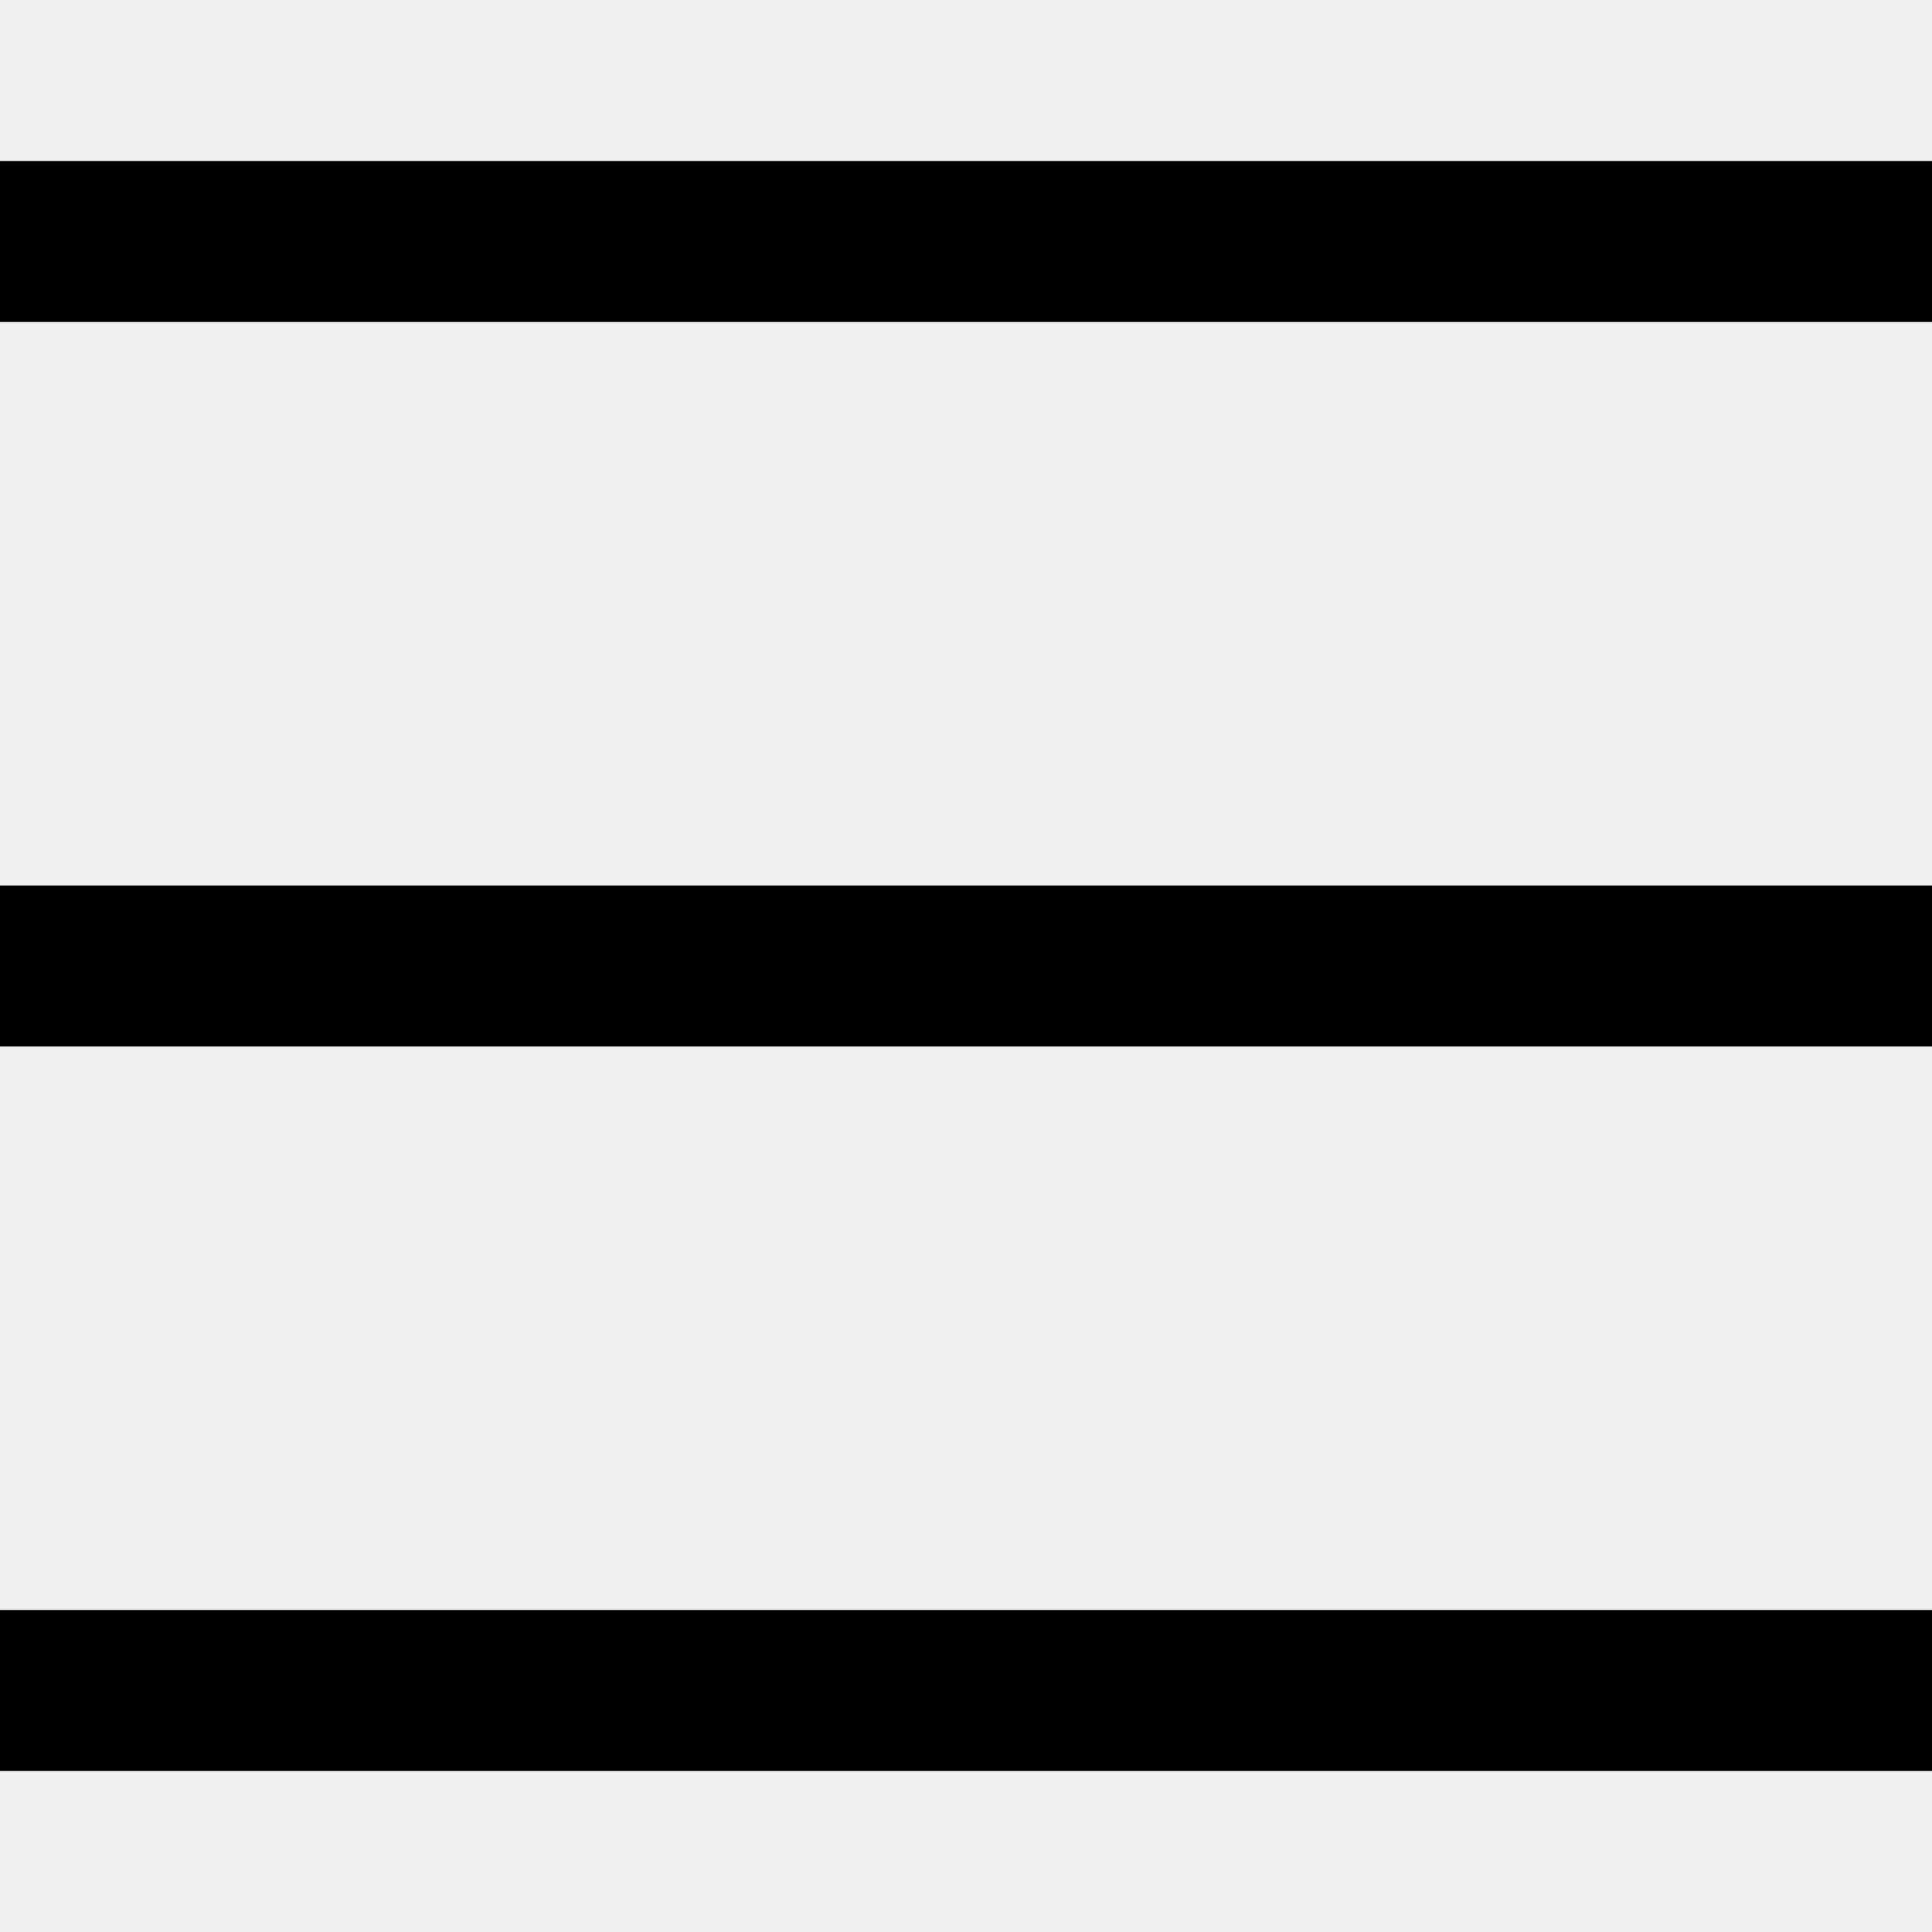
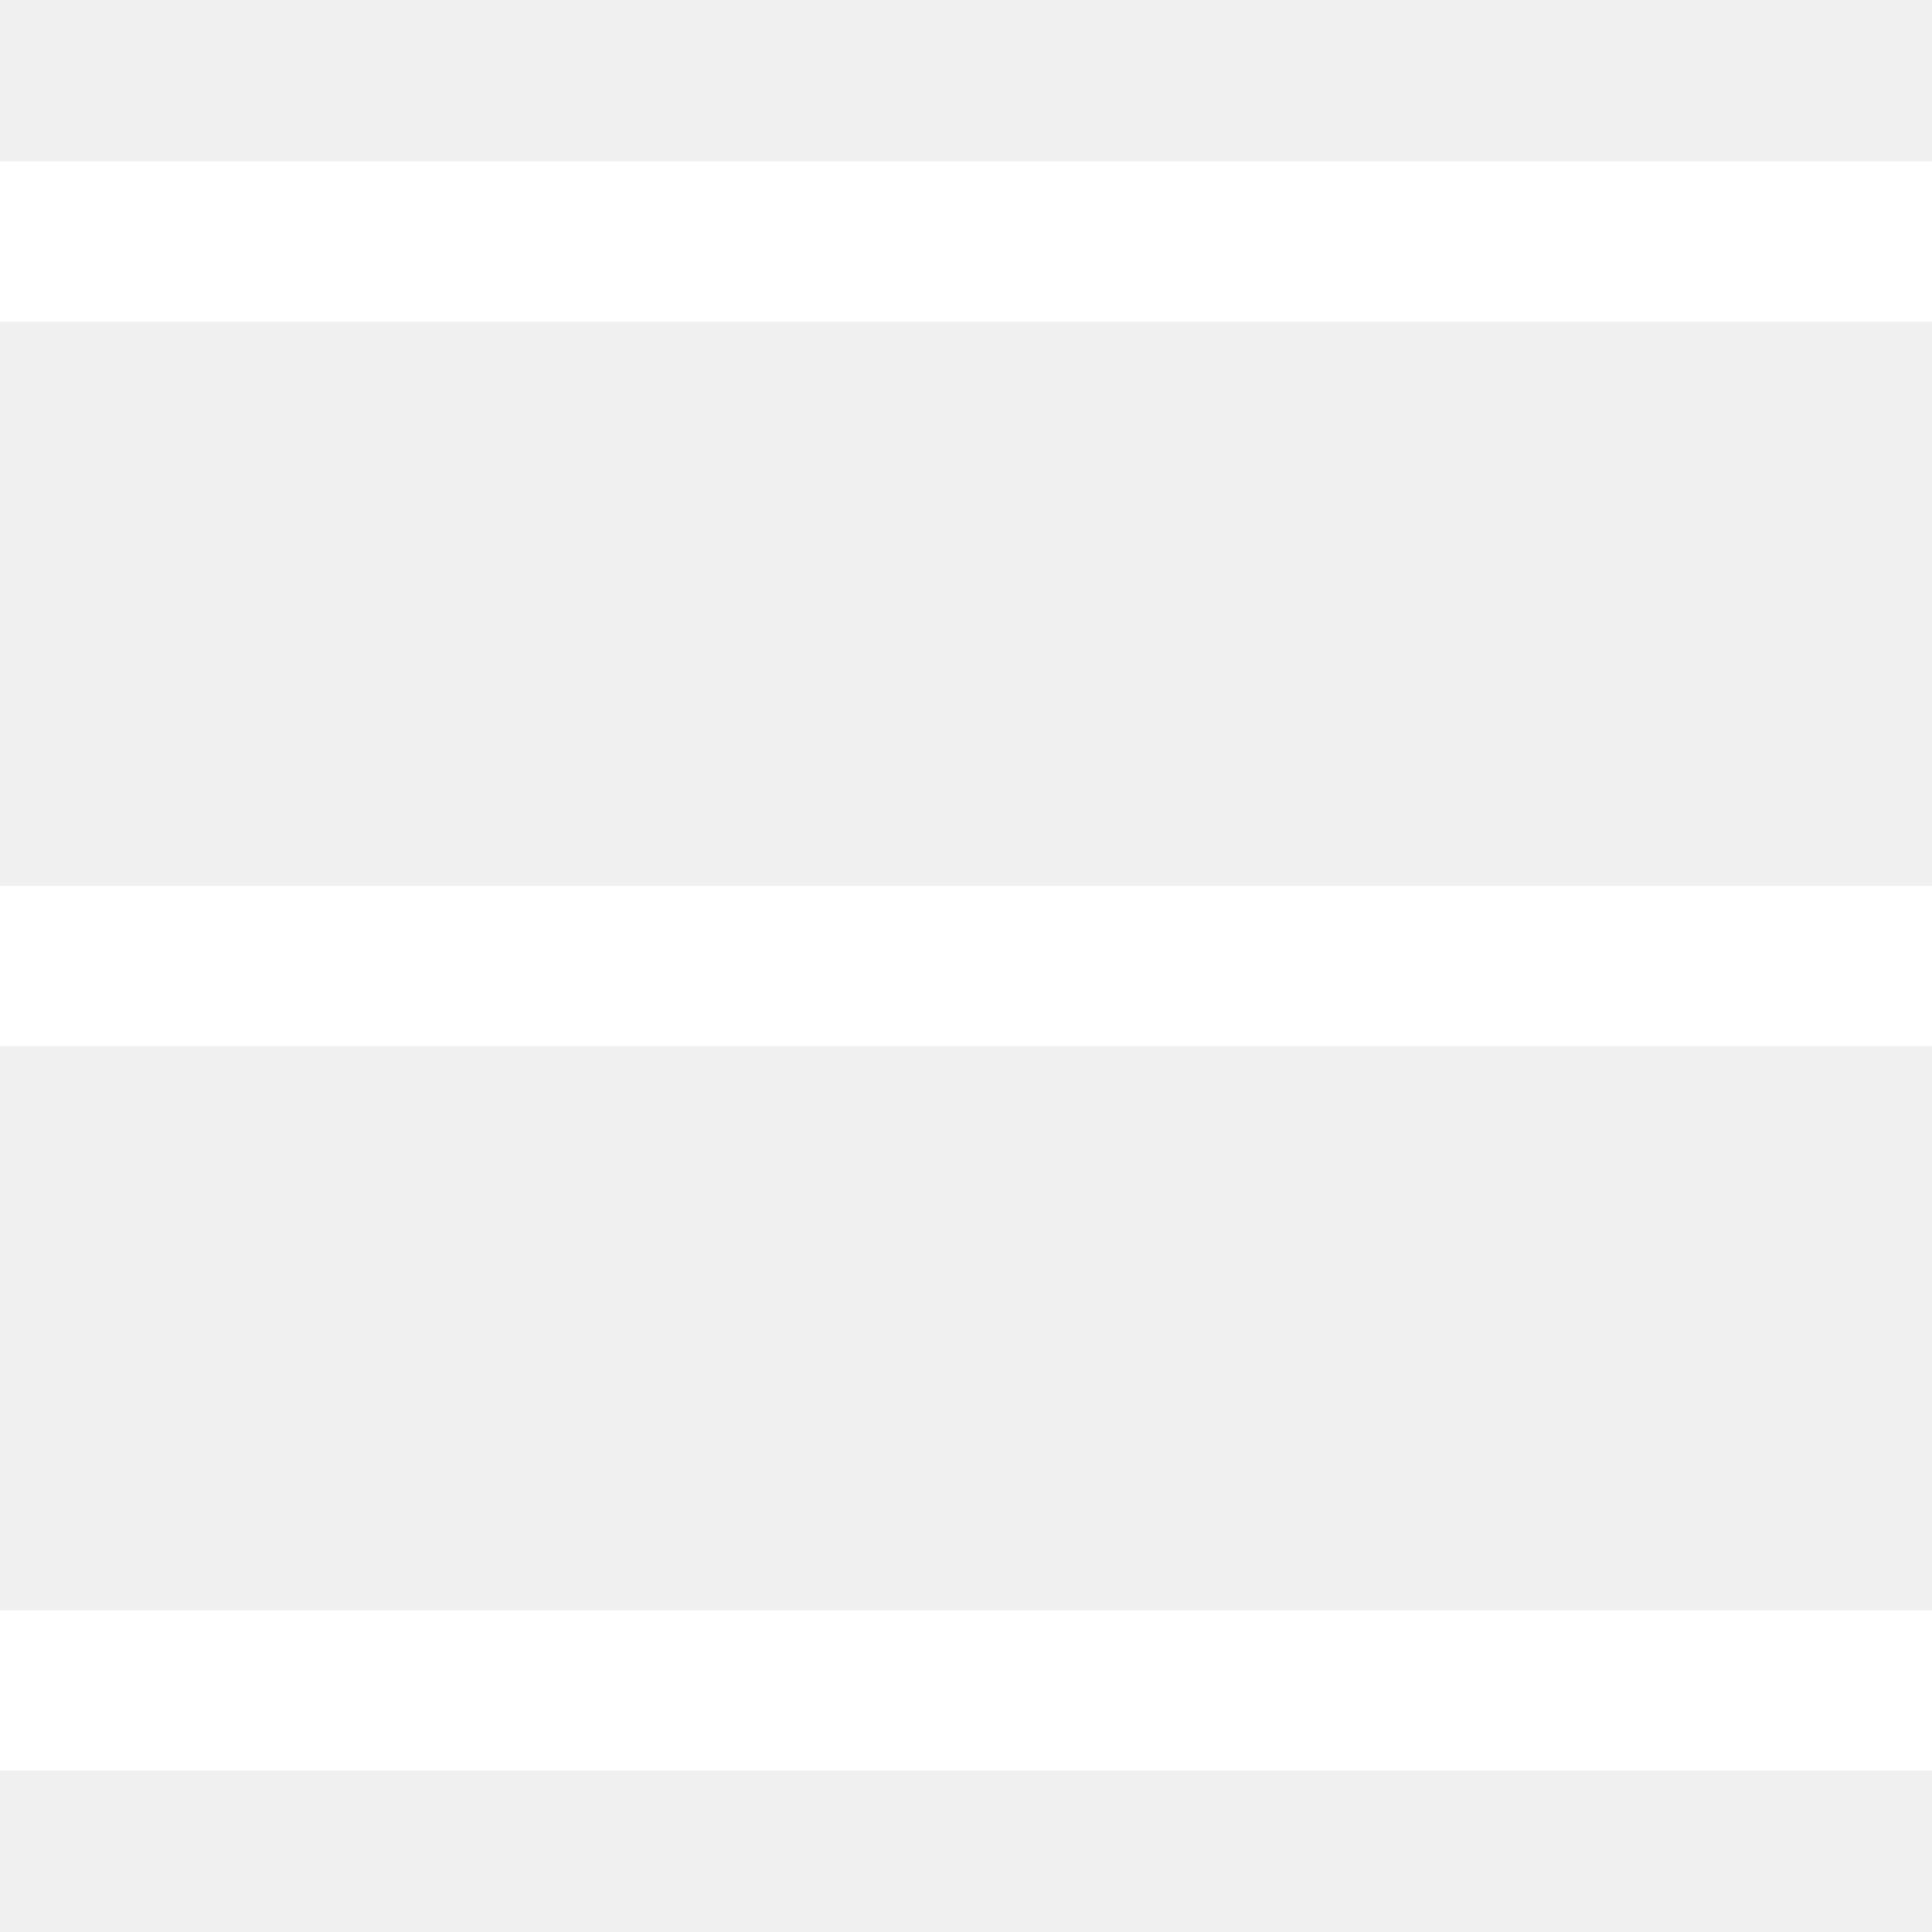
- <svg xmlns="http://www.w3.org/2000/svg" fill="#000000" viewBox="0 0 24 24" width="48px" height="48px">
+ <svg xmlns="http://www.w3.org/2000/svg" fill="#FFFFFF" viewBox="0 0 24 24" width="48px" height="48px">
  <path d="M 0 2 L 0 4 L 24 4 L 24 2 Z M 0 11 L 0 13 L 24 13 L 24 11 Z M 0 20 L 0 22 L 24 22 L 24 20 Z" />
</svg>
